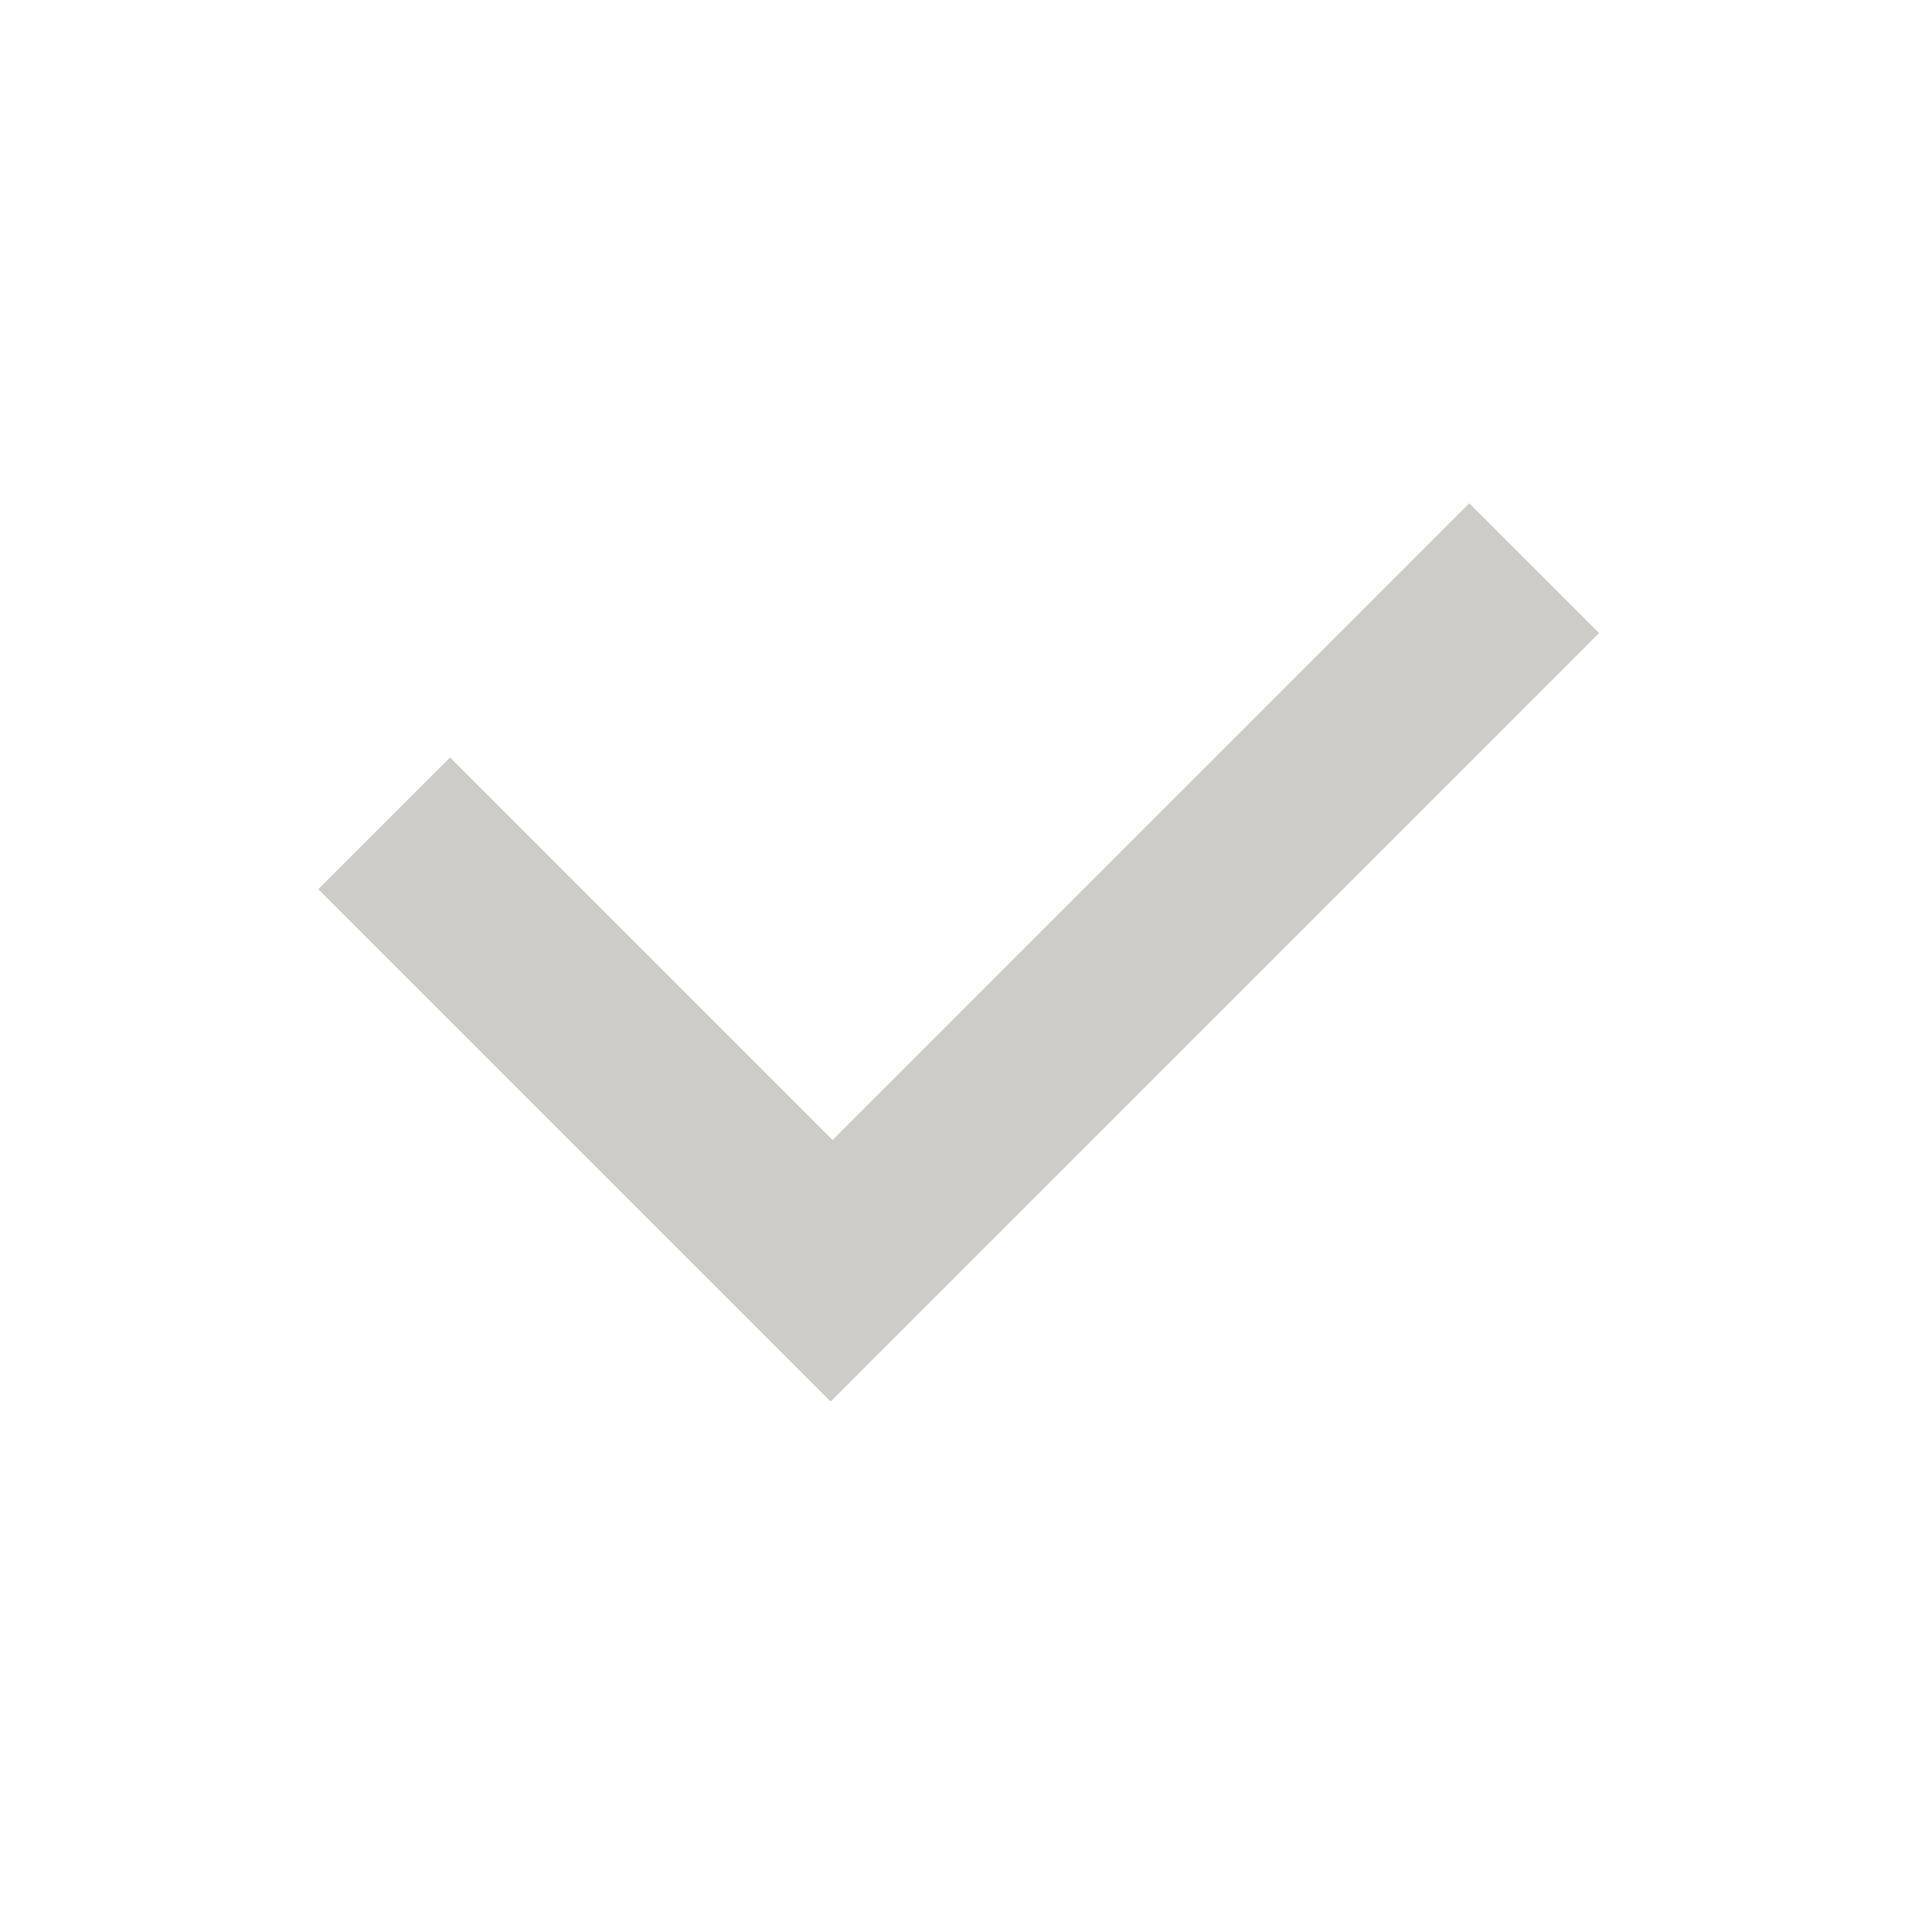
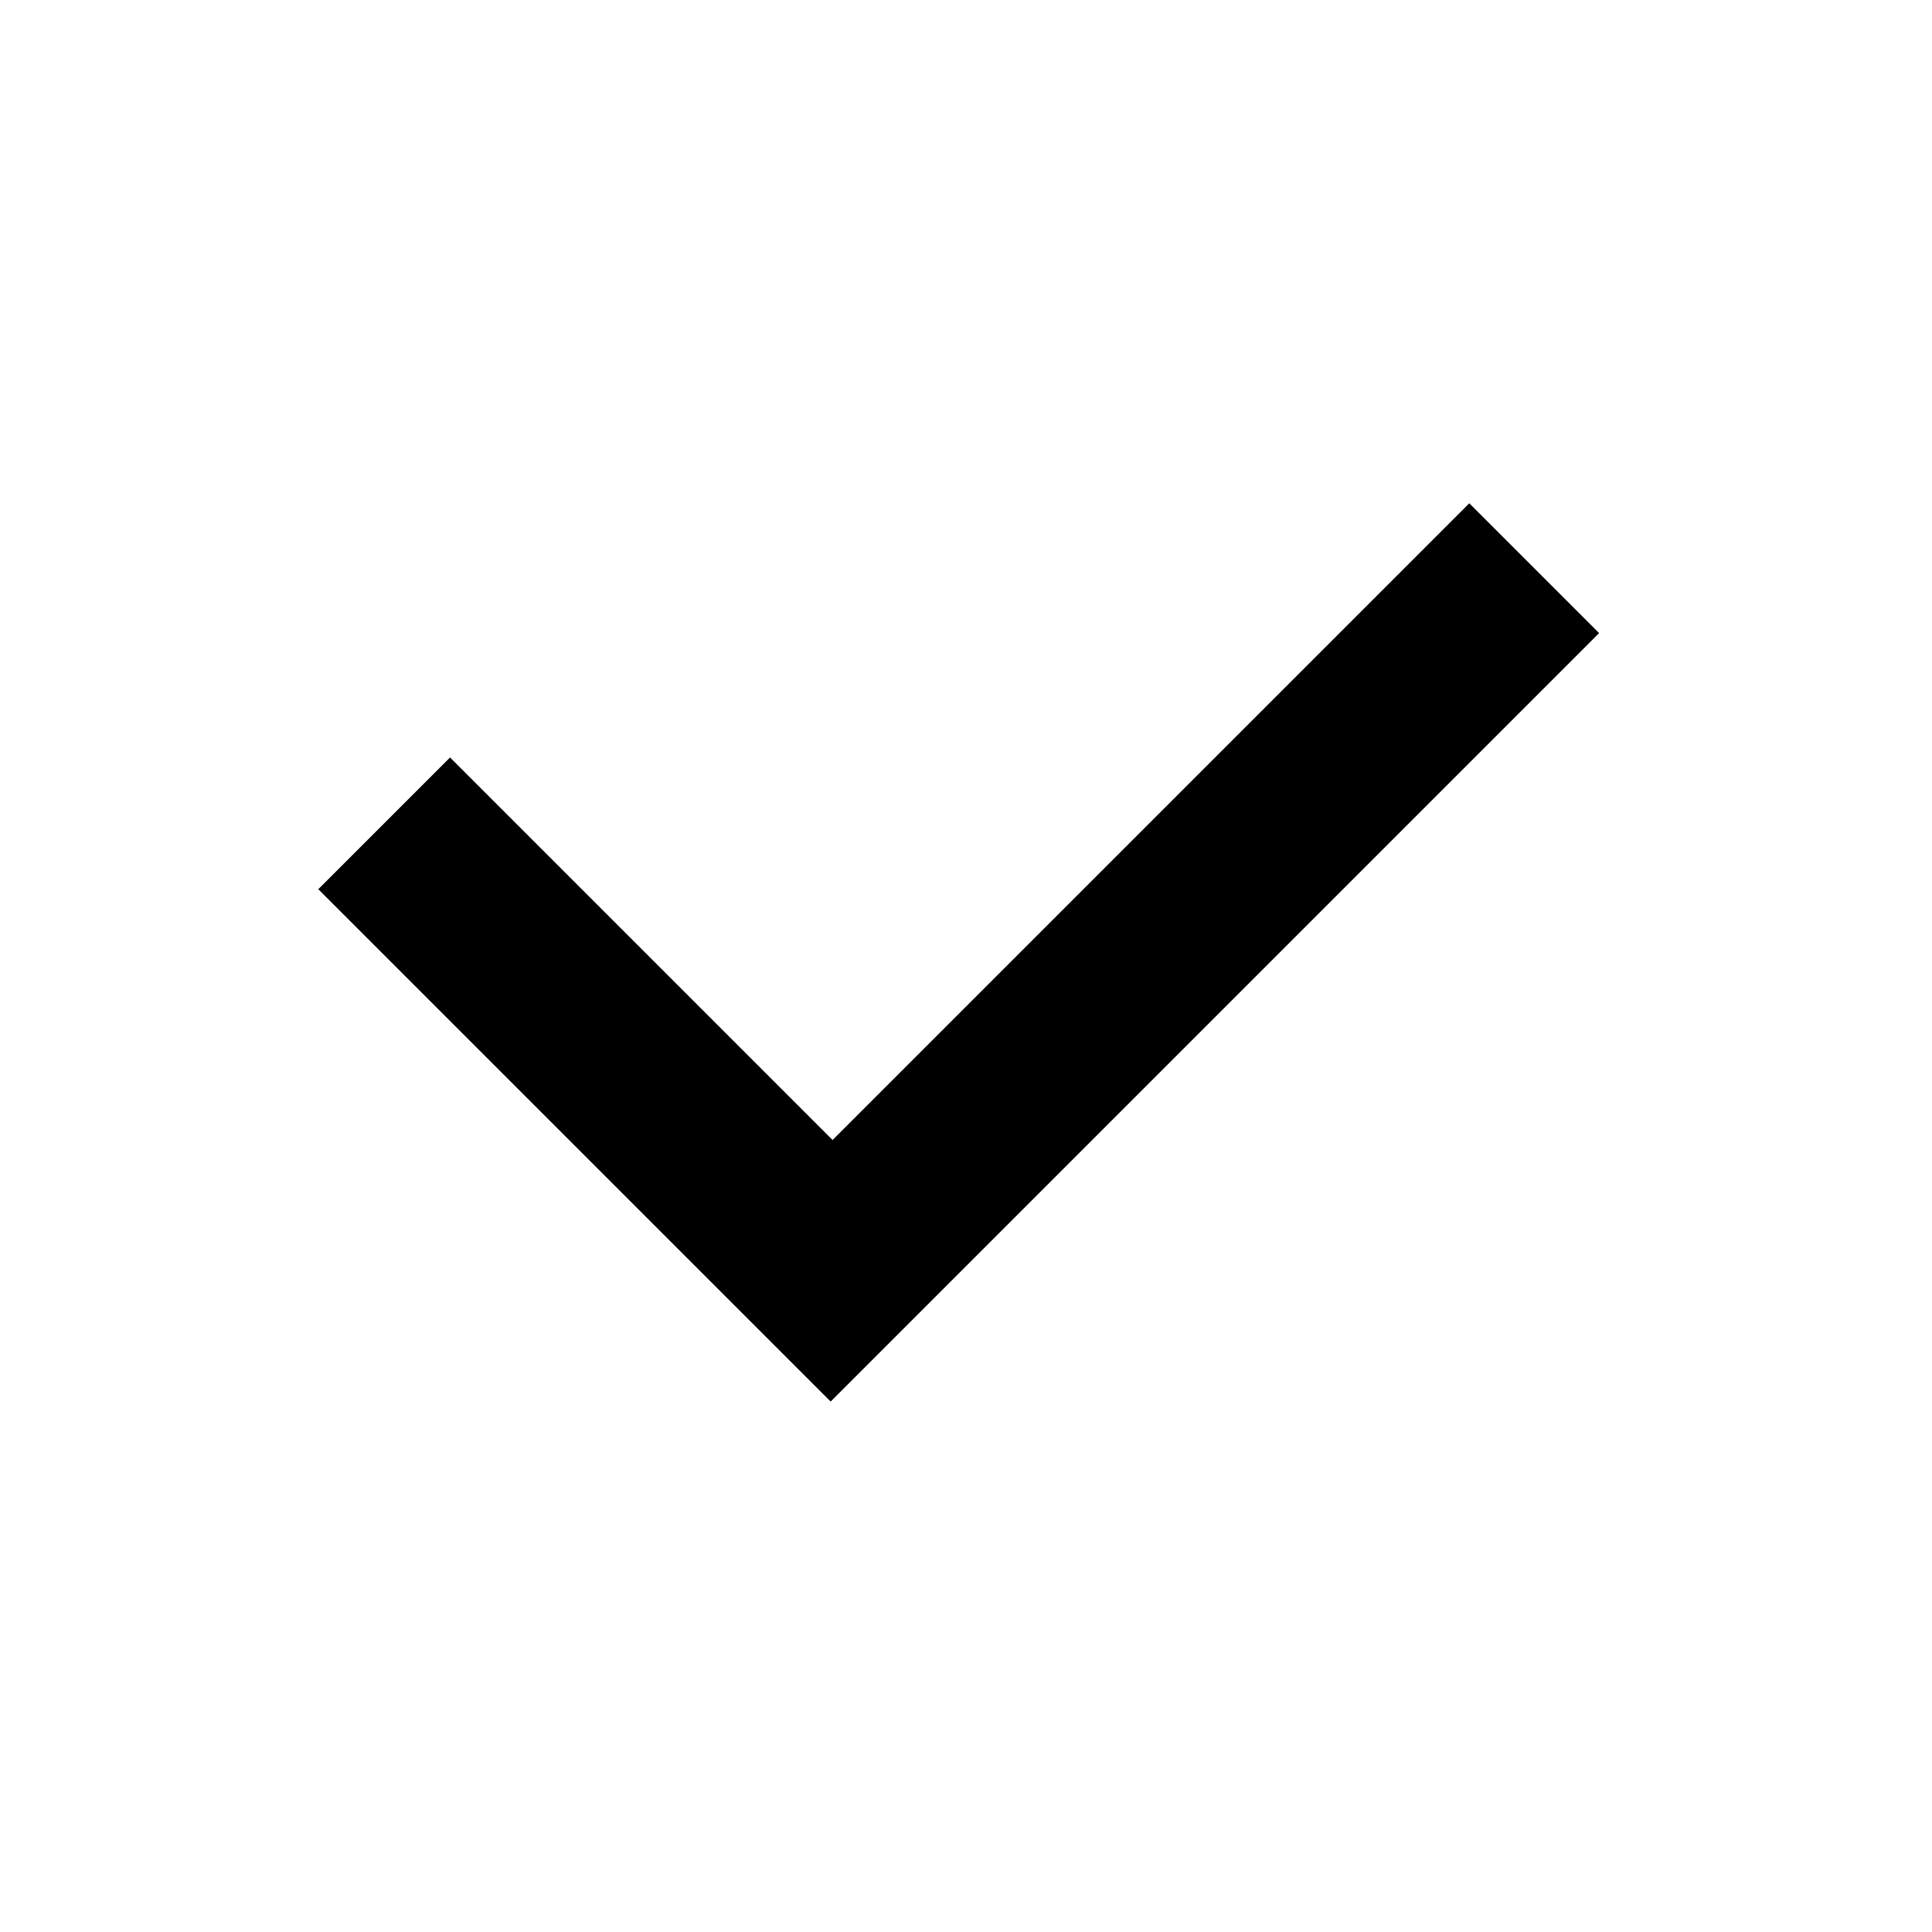
<svg xmlns="http://www.w3.org/2000/svg" width="16" height="16" viewBox="0 0 16 16" fill="none">
-   <path fill-rule="evenodd" clip-rule="evenodd" d="M6.895 9.441L12.168 4.168L13.243 5.243L6.879 11.607L2.636 7.364L3.727 6.273L6.895 9.441Z" fill="#CDCCC6" />
+   <path fill-rule="evenodd" clip-rule="evenodd" d="M6.895 9.441L12.168 4.168L13.243 5.243L6.879 11.607L2.636 7.364L3.727 6.273L6.895 9.441Z" fill="currentColor" />
</svg>
